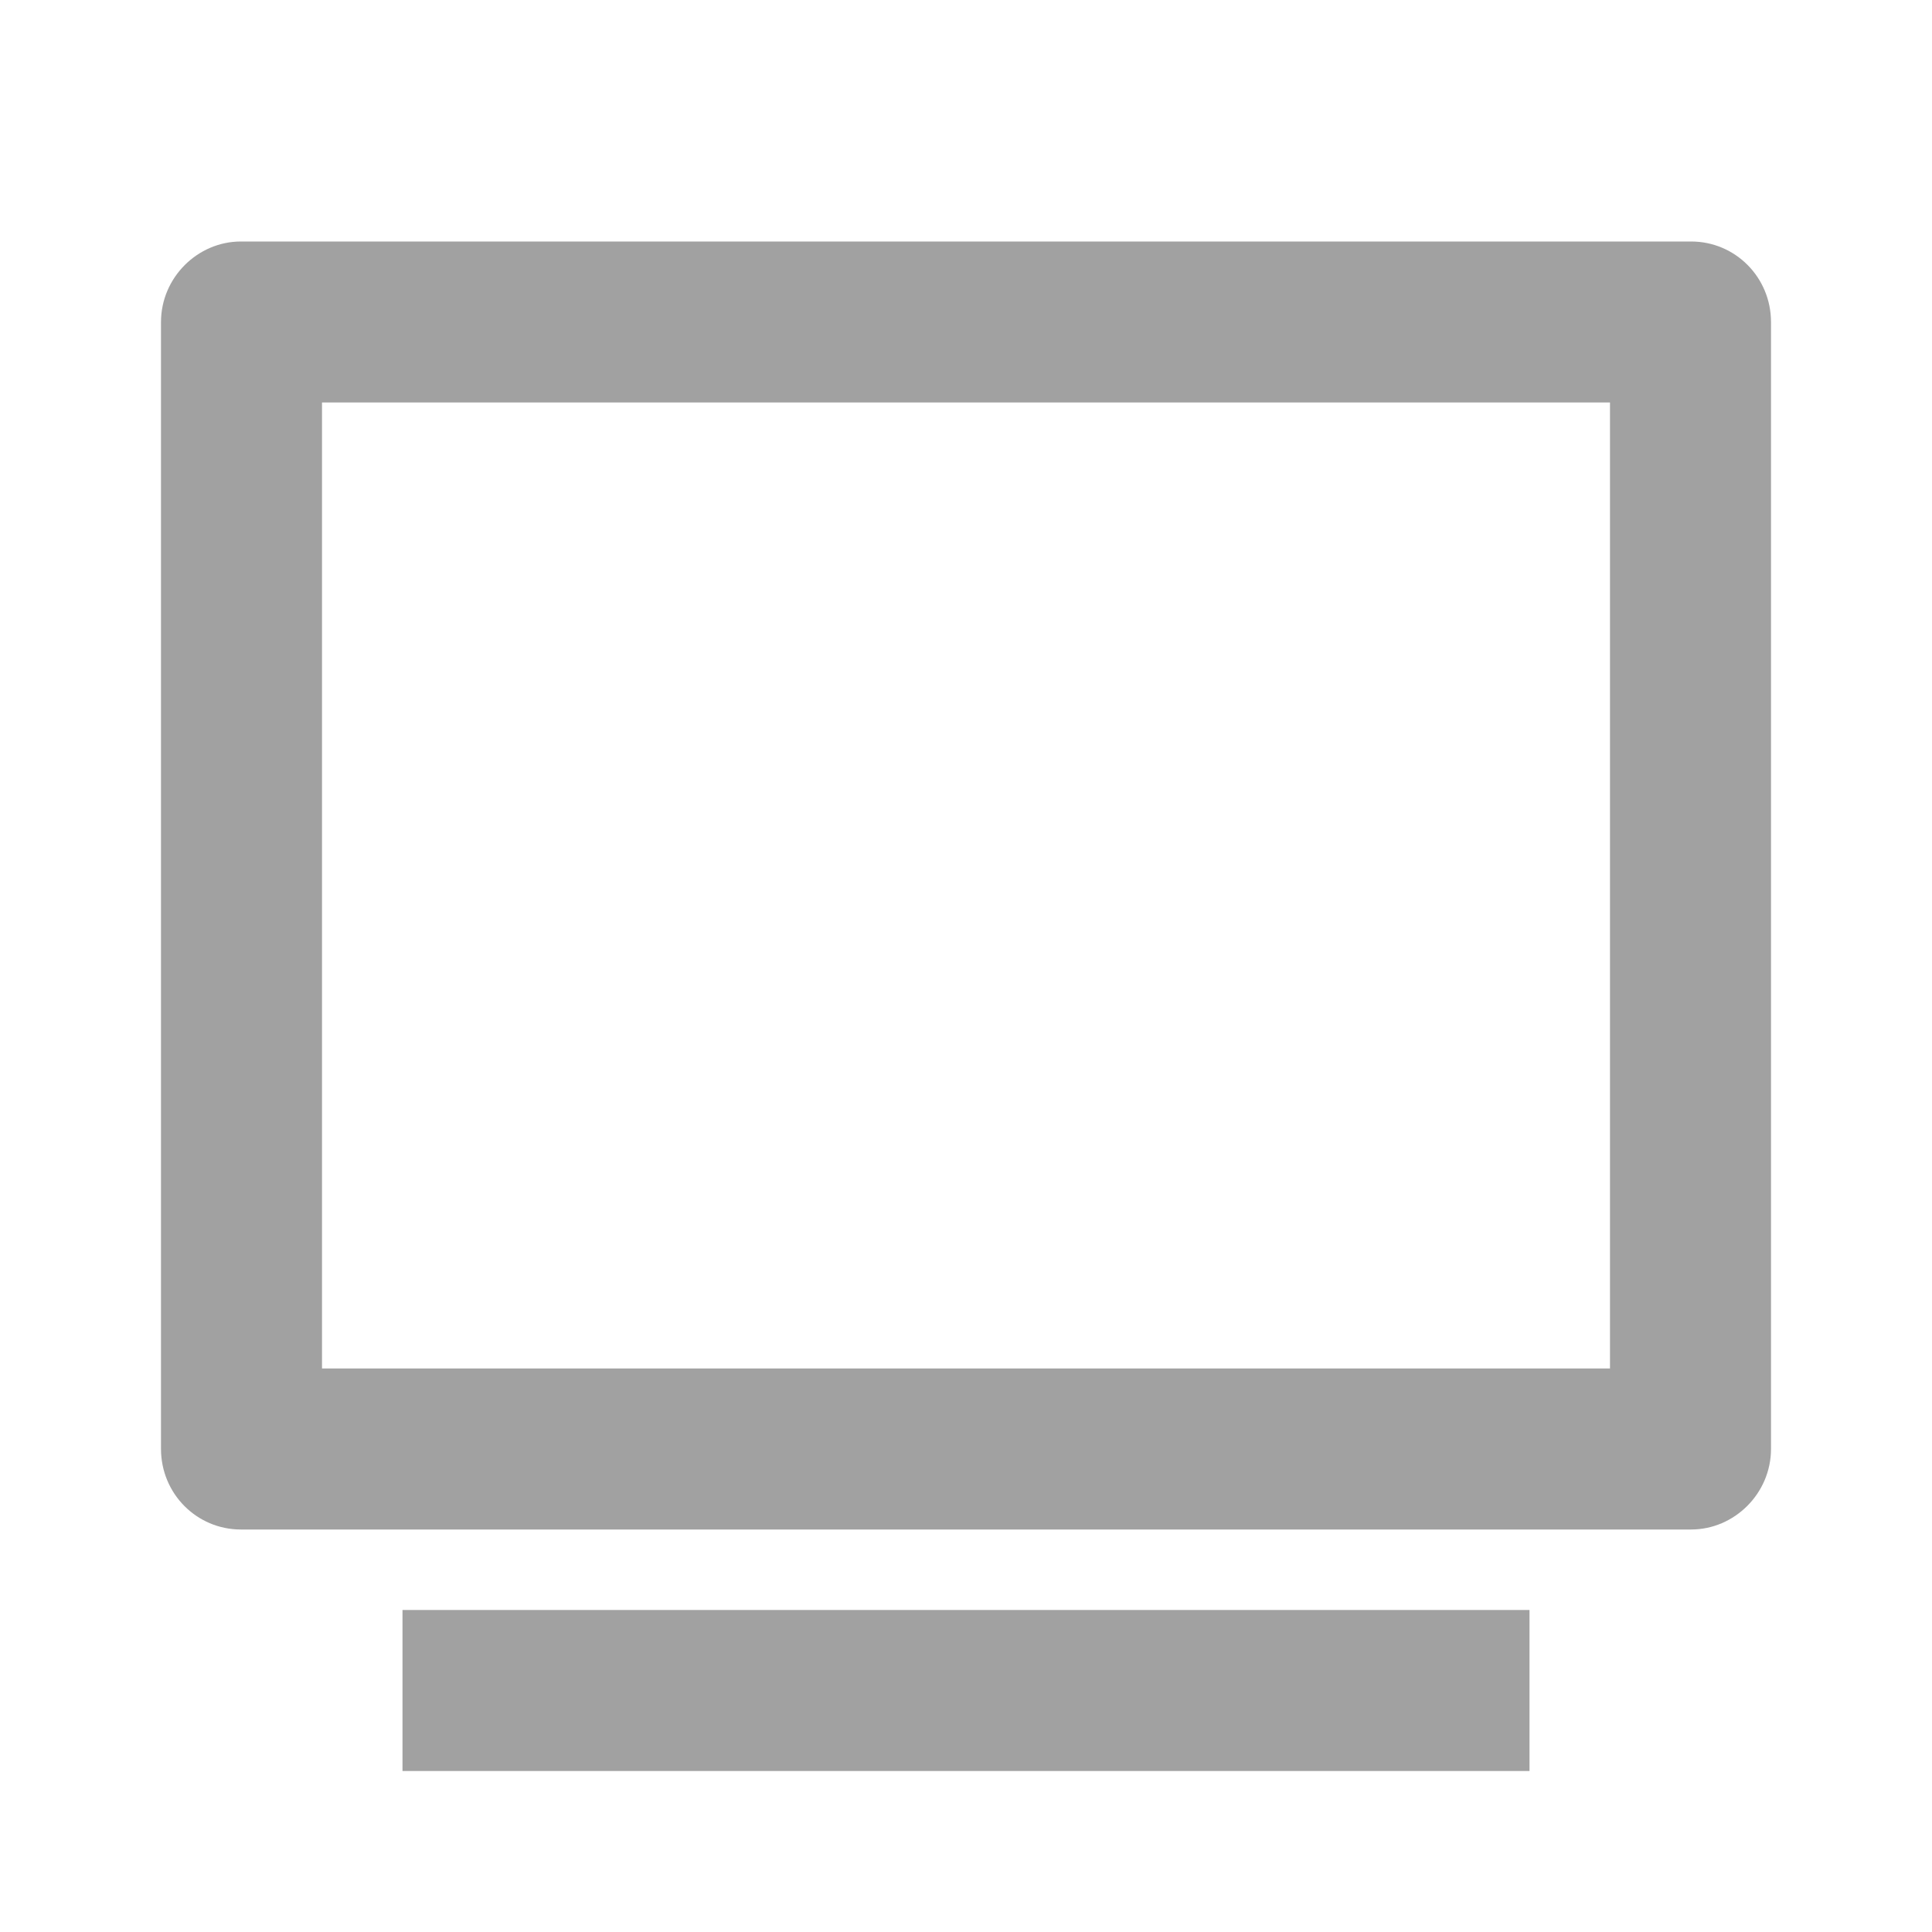
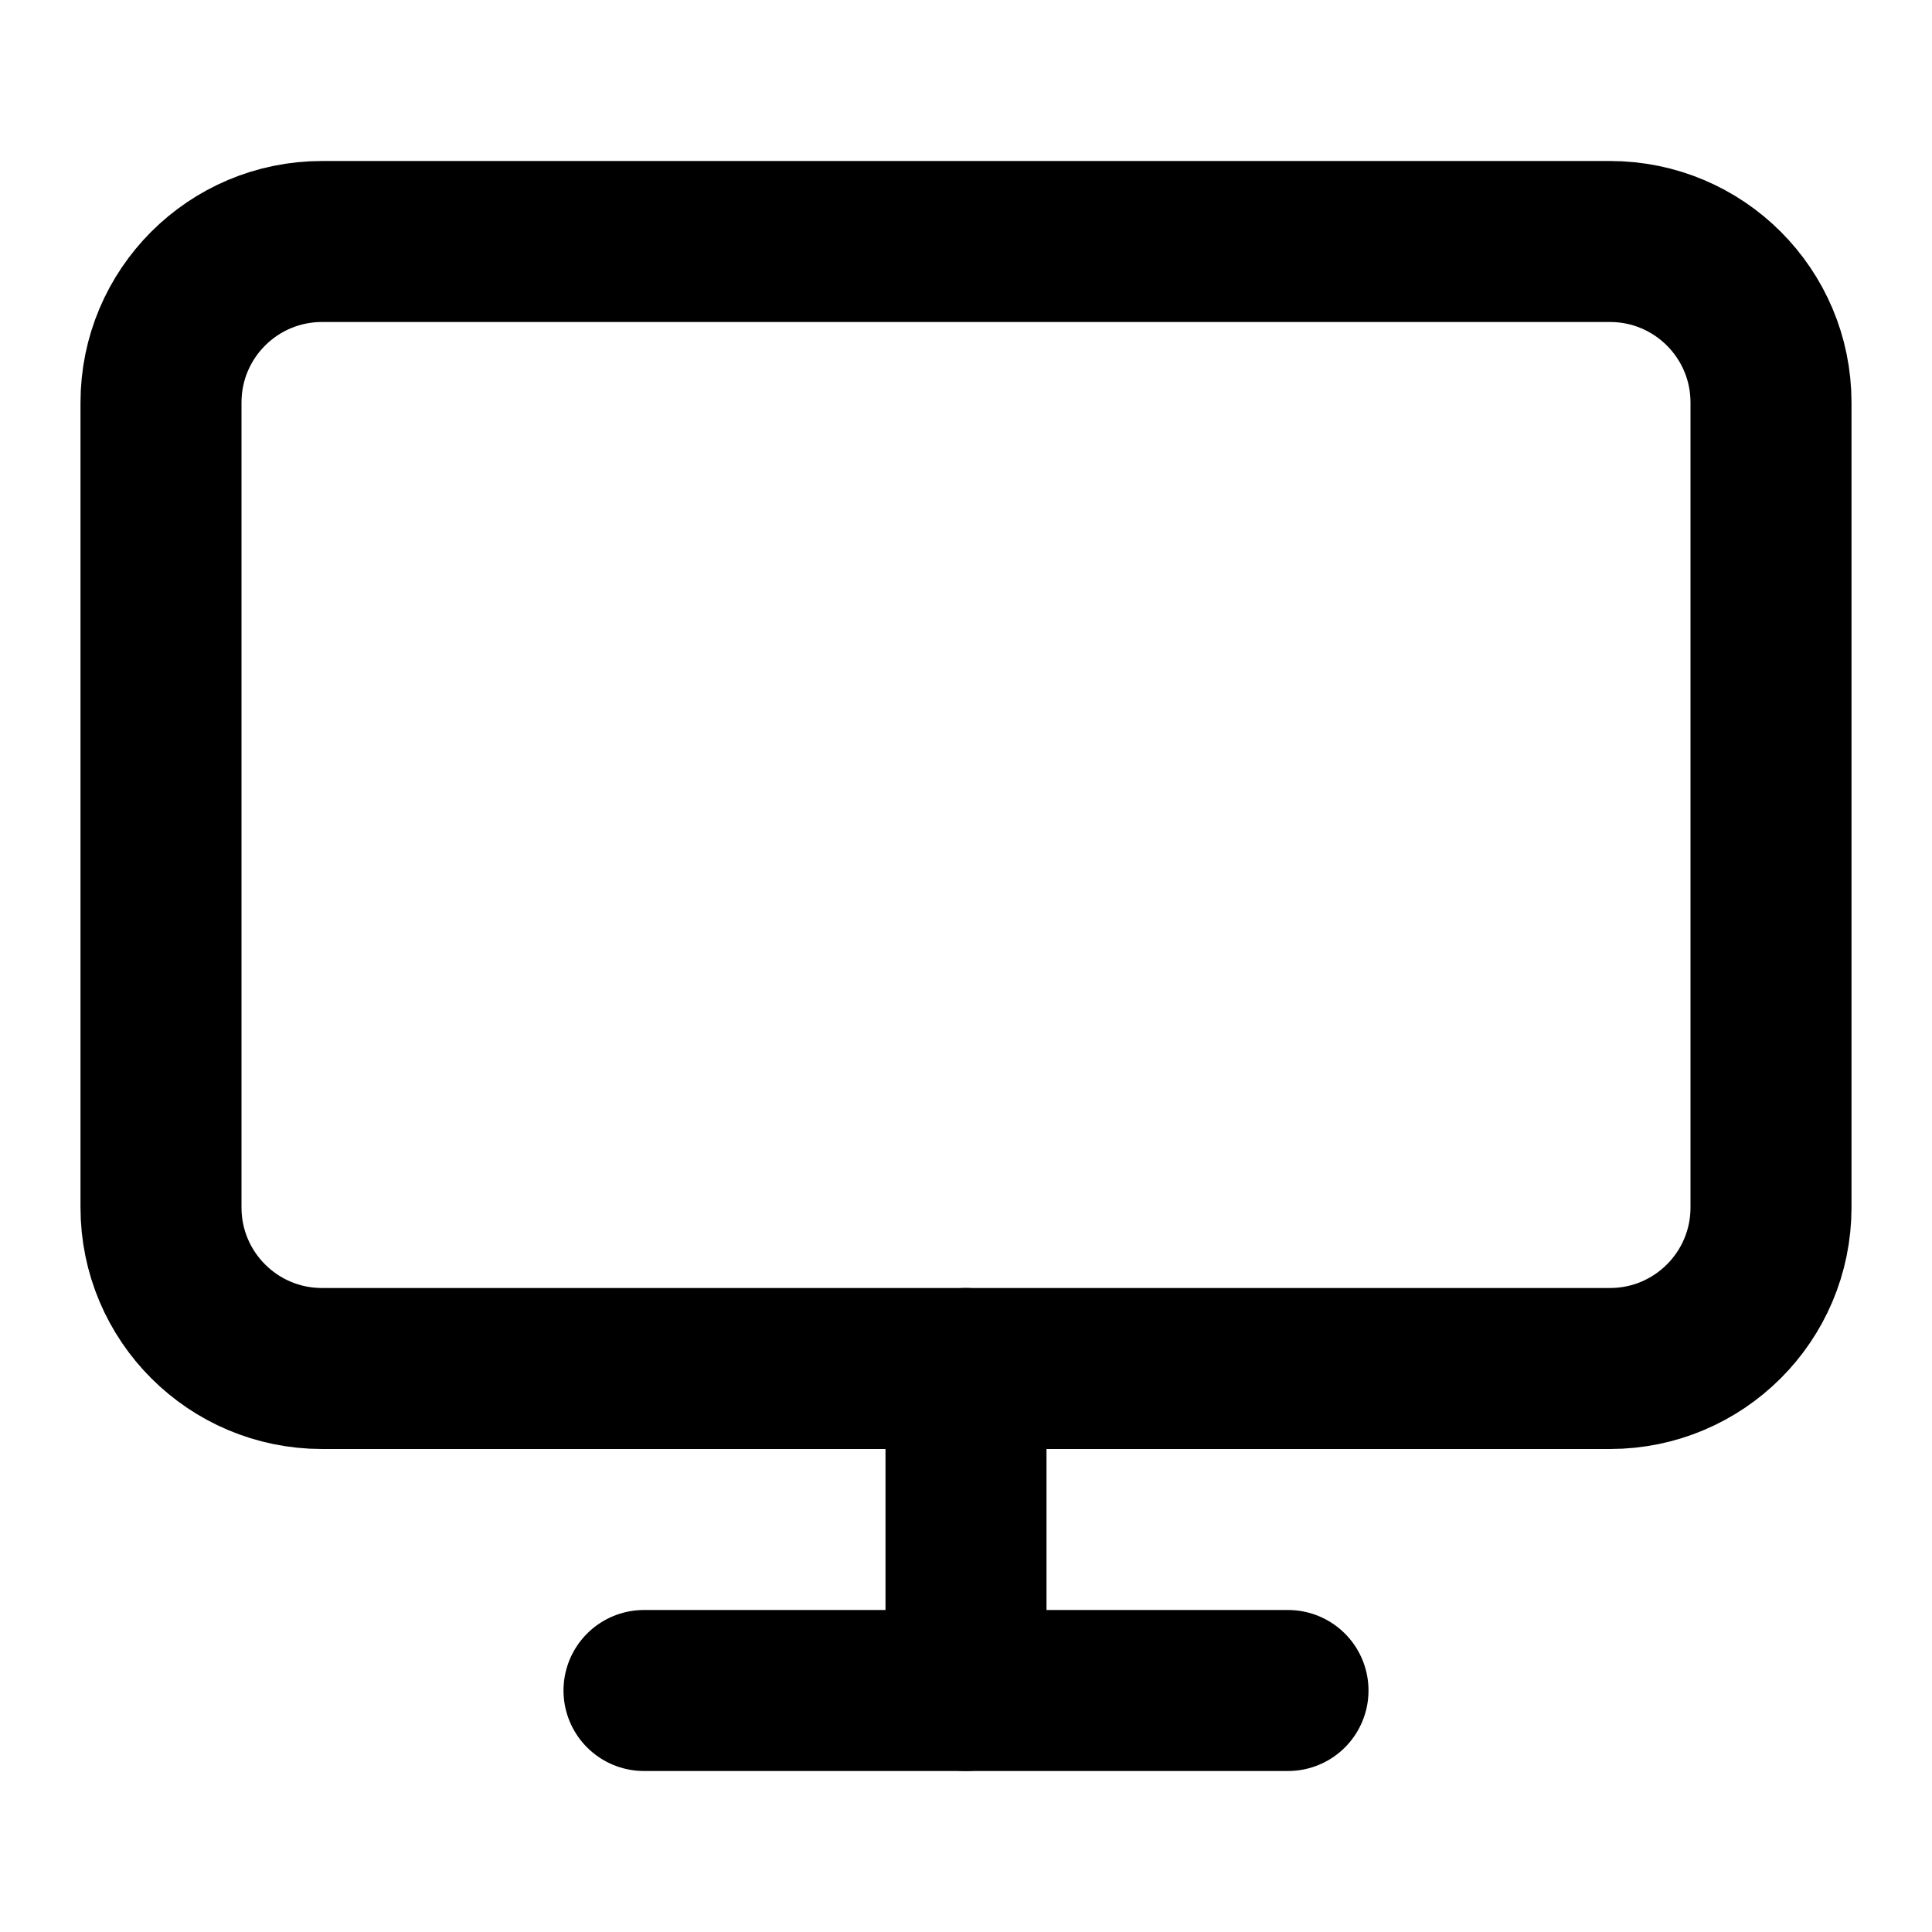
- <svg xmlns="http://www.w3.org/2000/svg" width="24" height="24" viewBox="0 0 24 24" fill="none">
-   <path d="M2 4.001C2 3.448 2.455 3 2.992 3H21.008C21.556 3 22 3.445 22 4.001V17.999C22 18.552 21.545 19 21.008 19H2.992C2.444 19 2 18.555 2 17.999V4.001ZM4 5V17H20V5H4ZM5 20H19V22H5V20Z" fill="#A1A1A1" />
+ <svg xmlns="http://www.w3.org/2000/svg" width="24" height="24" viewBox="0 0 24 24" fill="none" stroke="currentColor" stroke-width="2" stroke-linecap="round" stroke-linejoin="round" class="lucide lucide-monitor-icon lucide-monitor">
+   <rect width="20" height="14" x="2" y="3" rx="2" />
+   <line x1="8" x2="16" y1="21" y2="21" />
+   <line x1="12" x2="12" y1="17" y2="21" />
</svg>
